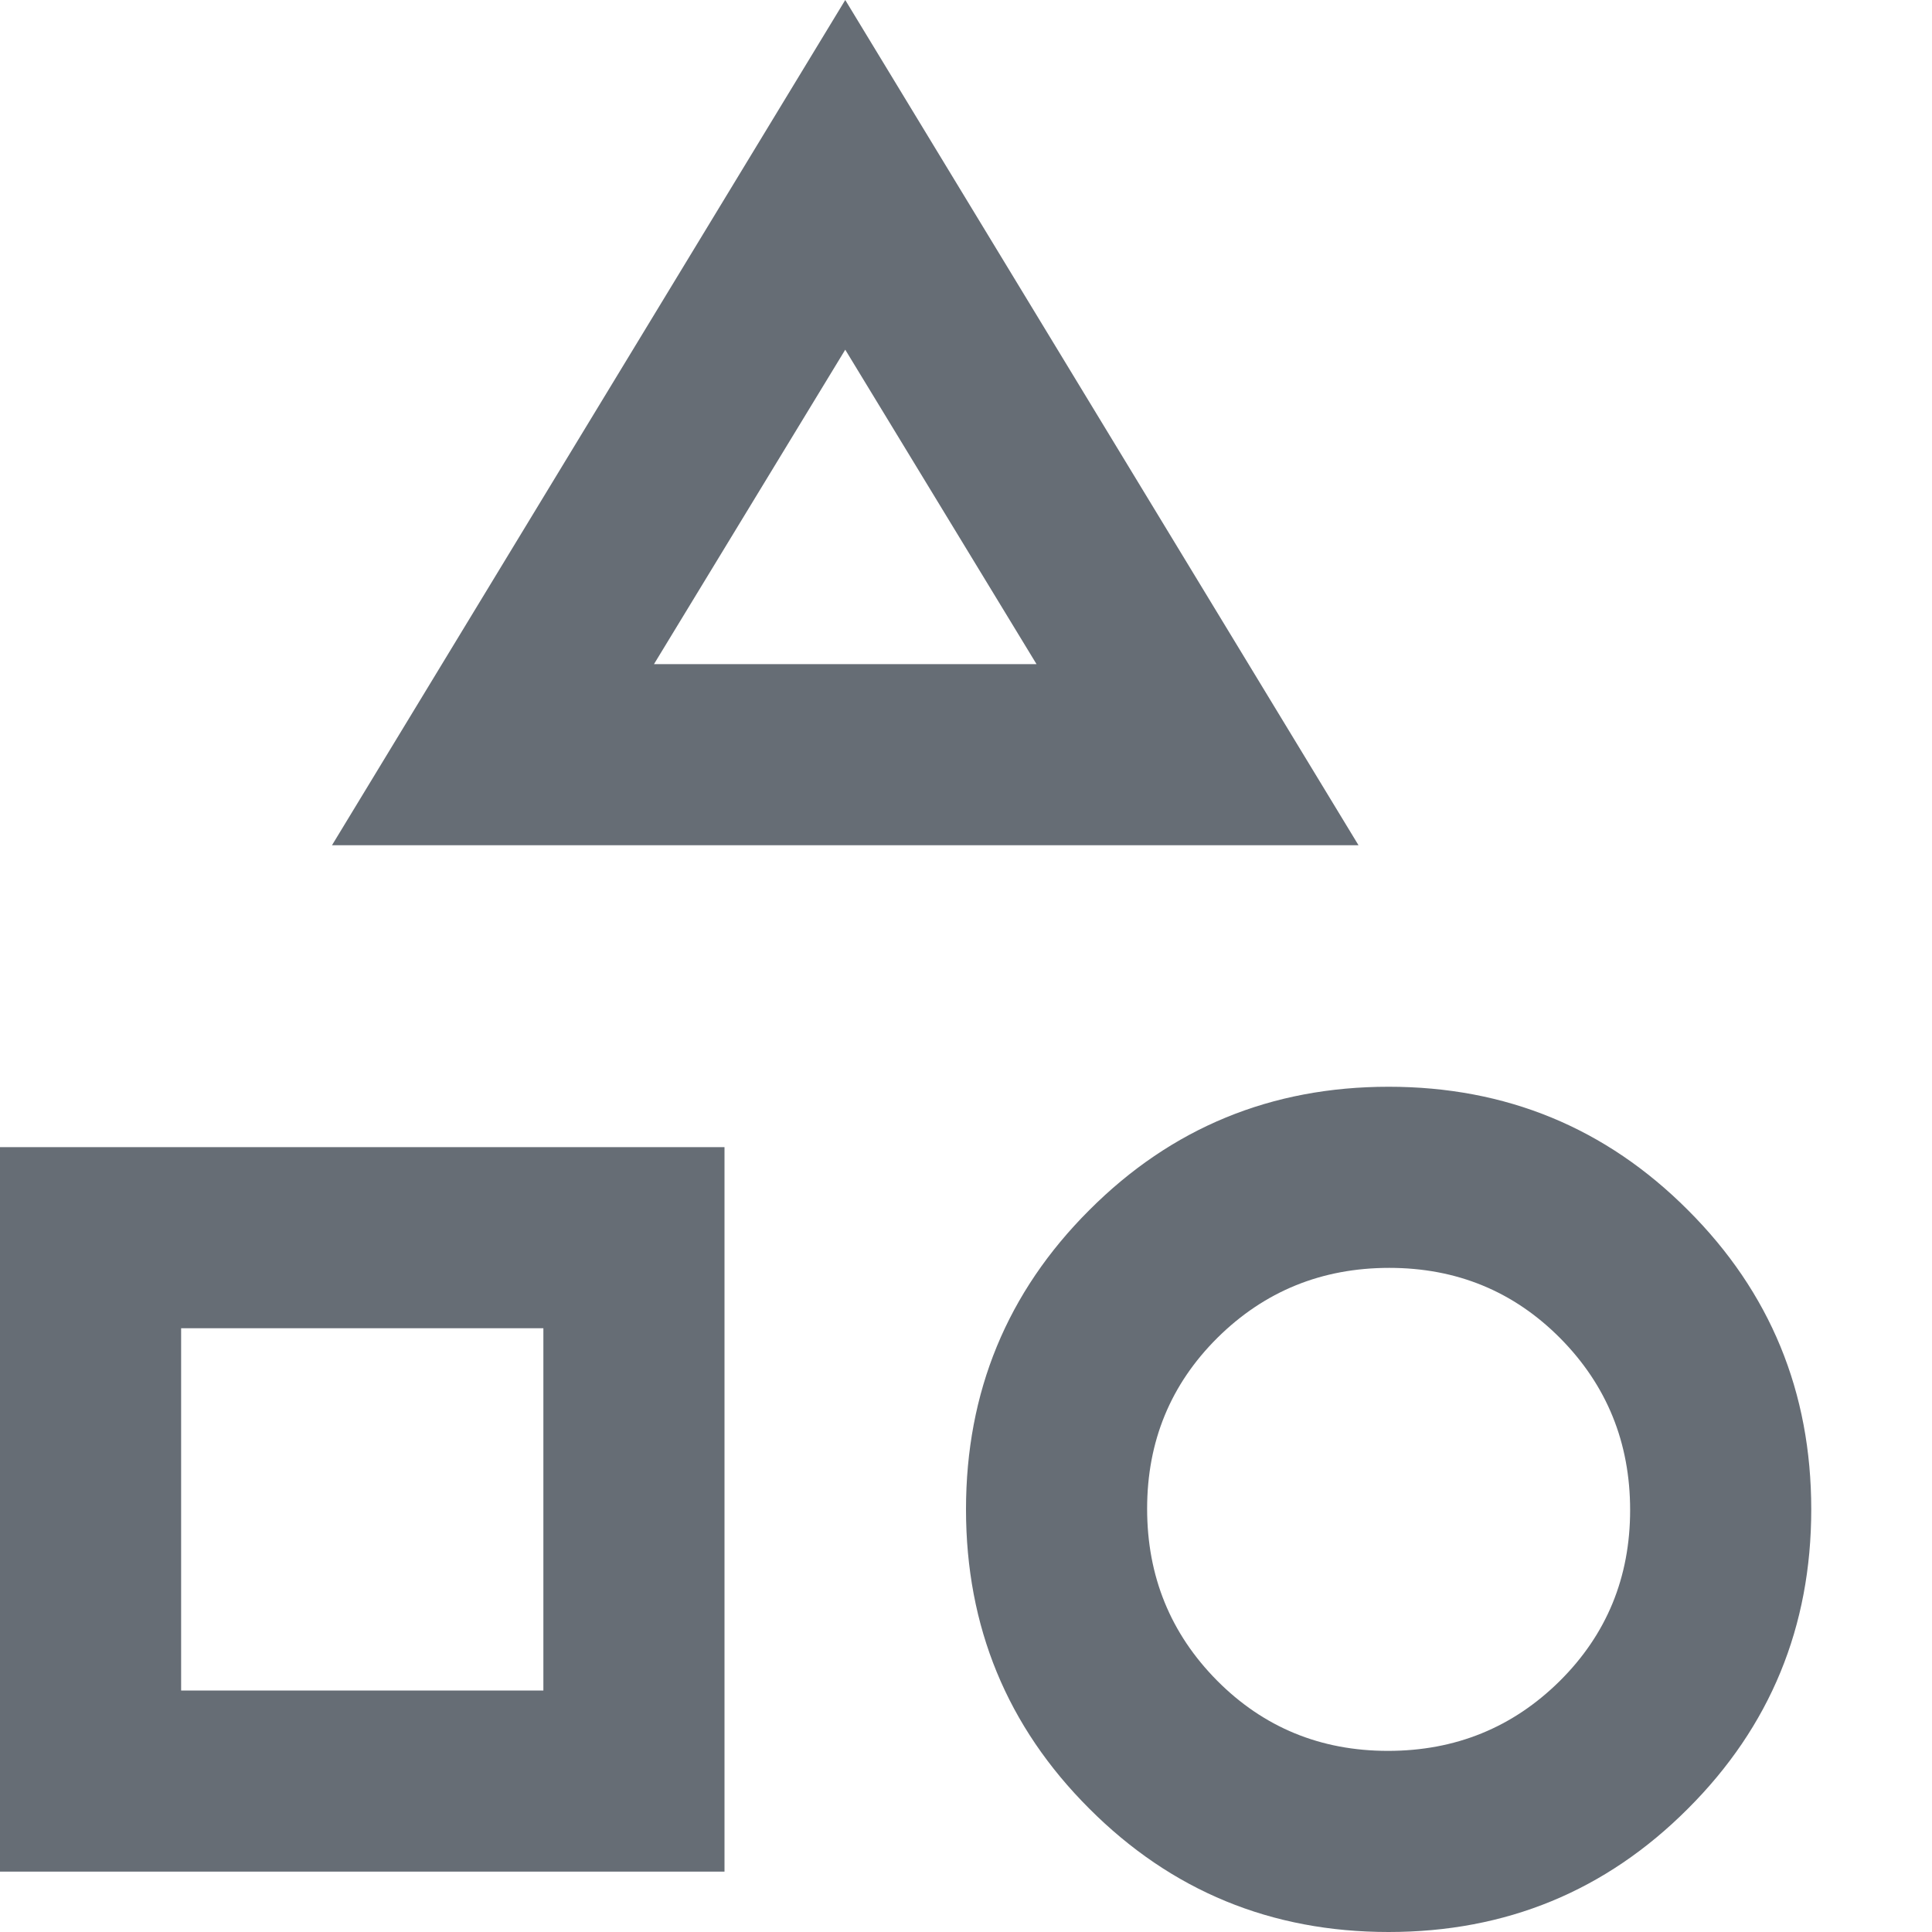
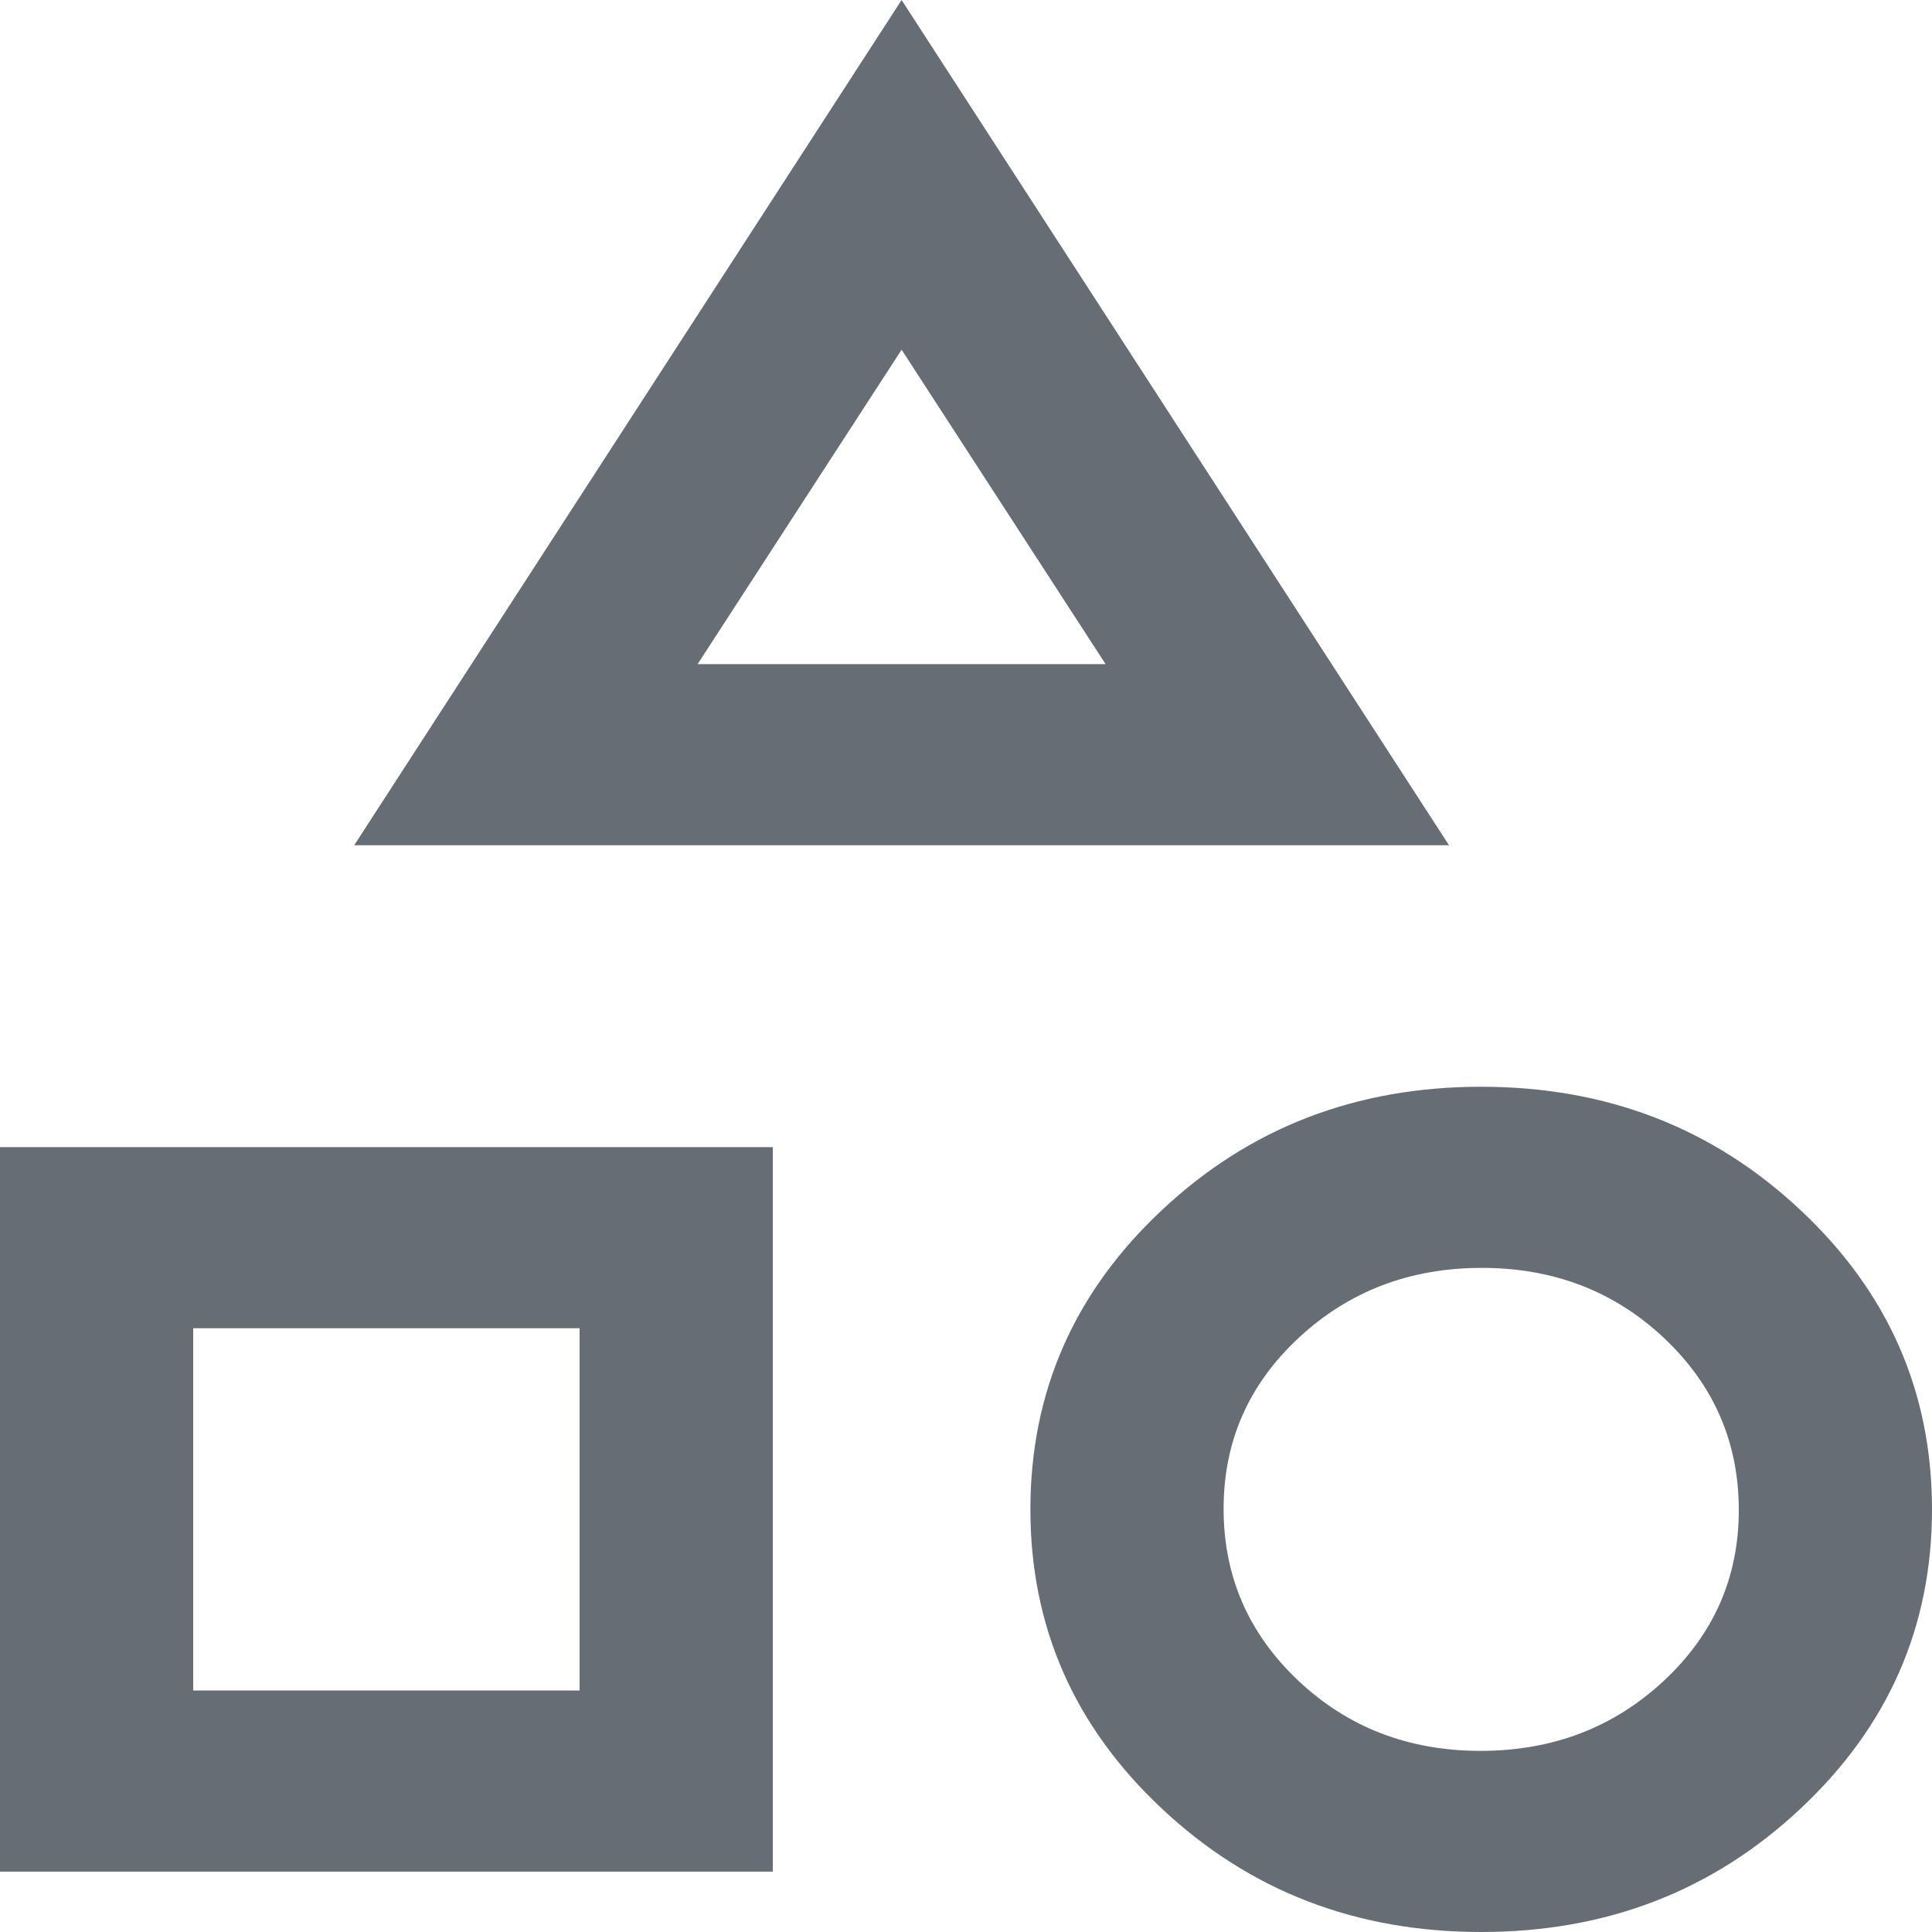
<svg xmlns="http://www.w3.org/2000/svg" width="12" height="12" viewBox="0 0 12 12" fill="none">
-   <path d="M2.062 5.25L5.25 0L8.438 5.25H2.062ZM8.625 12C7.896 12 7.276 11.745 6.766 11.234C6.255 10.724 6 10.104 6 9.375C6 8.646 6.255 8.026 6.766 7.516C7.276 7.005 7.896 6.75 8.625 6.75C9.354 6.75 9.974 7.005 10.484 7.516C10.995 8.026 11.25 8.646 11.25 9.375C11.25 10.104 10.995 10.724 10.484 11.234C9.974 11.745 9.354 12 8.625 12ZM0 11.625V7.125H4.5V11.625H0ZM8.621 10.875C9.04 10.875 9.396 10.73 9.688 10.441C9.979 10.152 10.125 9.798 10.125 9.379C10.125 8.96 9.98 8.604 9.691 8.312C9.402 8.021 9.048 7.875 8.629 7.875C8.21 7.875 7.854 8.02 7.562 8.309C7.271 8.598 7.125 8.952 7.125 9.371C7.125 9.79 7.27 10.146 7.559 10.438C7.848 10.729 8.202 10.875 8.621 10.875ZM1.125 10.5H3.375V8.25H1.125V10.5ZM4.062 4.125H6.438L5.25 2.172L4.062 4.125Z" fill="#666D75" />
+   <path d="M2.2 5.25L5.6 0L9 5.25H2.2ZM9.2 12C8.422 12 7.761 11.745 7.217 11.234C6.672 10.724 6.4 10.104 6.4 9.375C6.4 8.646 6.672 8.026 7.217 7.516C7.761 7.005 8.422 6.75 9.2 6.75C9.978 6.75 10.639 7.005 11.183 7.516C11.728 8.026 12 8.646 12 9.375C12 10.104 11.728 10.724 11.183 11.234C10.639 11.745 9.978 12 9.2 12ZM0 11.625V7.125H4.8V11.625H0ZM9.196 10.875C9.643 10.875 10.022 10.73 10.333 10.441C10.644 10.152 10.8 9.798 10.8 9.379C10.8 8.96 10.646 8.604 10.337 8.312C10.028 8.021 9.651 7.875 9.204 7.875C8.757 7.875 8.378 8.02 8.067 8.309C7.756 8.598 7.6 8.952 7.6 9.371C7.6 9.79 7.754 10.146 8.063 10.438C8.371 10.729 8.749 10.875 9.196 10.875ZM1.2 10.5H3.6V8.25H1.2V10.5ZM4.333 4.125H6.867L5.6 2.172L4.333 4.125Z" fill="#666D75" />
</svg>
